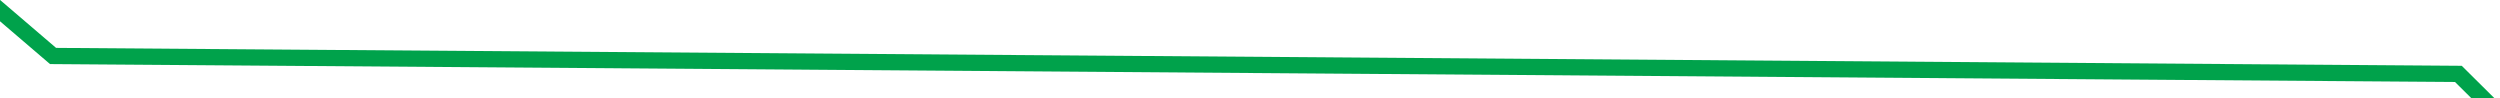
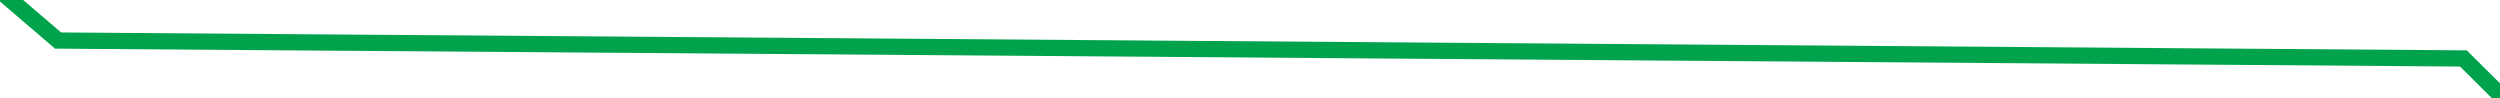
- <svg xmlns="http://www.w3.org/2000/svg" version="1.1" width="154px" height="6px" preserveAspectRatio="xMinYMid meet" viewBox="1206 1879 154 4">
-   <g transform="matrix(0.9510565 0.309017 -0.309017 0.9510565 644.0555 -304.4061 )">
-     <path d="M 0.073 154.263  L 135.827 168.901  L 269.745 94.708  L 396.326 146.368  L 537.583 29.075  L 673.336 81.895  L 814.593 0.316  L 954.015 58.211  L 1095.272 13.474  L 1231.025 81.895  L 1364.944 50.316  L 1506.201 130.579  L 1640.119 81.895  " stroke-width="1" stroke-dasharray="0" stroke="rgba(0, 162, 75, 1)" fill="none" transform="matrix(1 0 0 1 259 1846 )" class="stroke" />
+ <svg xmlns="http://www.w3.org/2000/svg" version="1.1" width="154px" height="6px" preserveAspectRatio="xMinYMid meet" viewBox="1206 2279 154 4">
+   <g transform="matrix(0.9510565 0.309017 -0.309017 0.9510565 767.6623 -284.8287 )">
+     <path d="M 0.073 154.263  L 135.827 168.901  L 269.745 94.708  L 396.326 146.368  L 537.583 29.075  L 673.336 81.895  L 814.593 0.316  L 954.015 58.211  L 1095.272 13.474  L 1231.025 81.895  L 1364.944 50.316  L 1506.201 130.579  L 1640.119 81.895  " stroke-width="1" stroke-dasharray="0" stroke="rgba(0, 162, 75, 1)" fill="none" transform="matrix(1 0 0 1 259 2245 )" class="stroke" />
  </g>
</svg>
